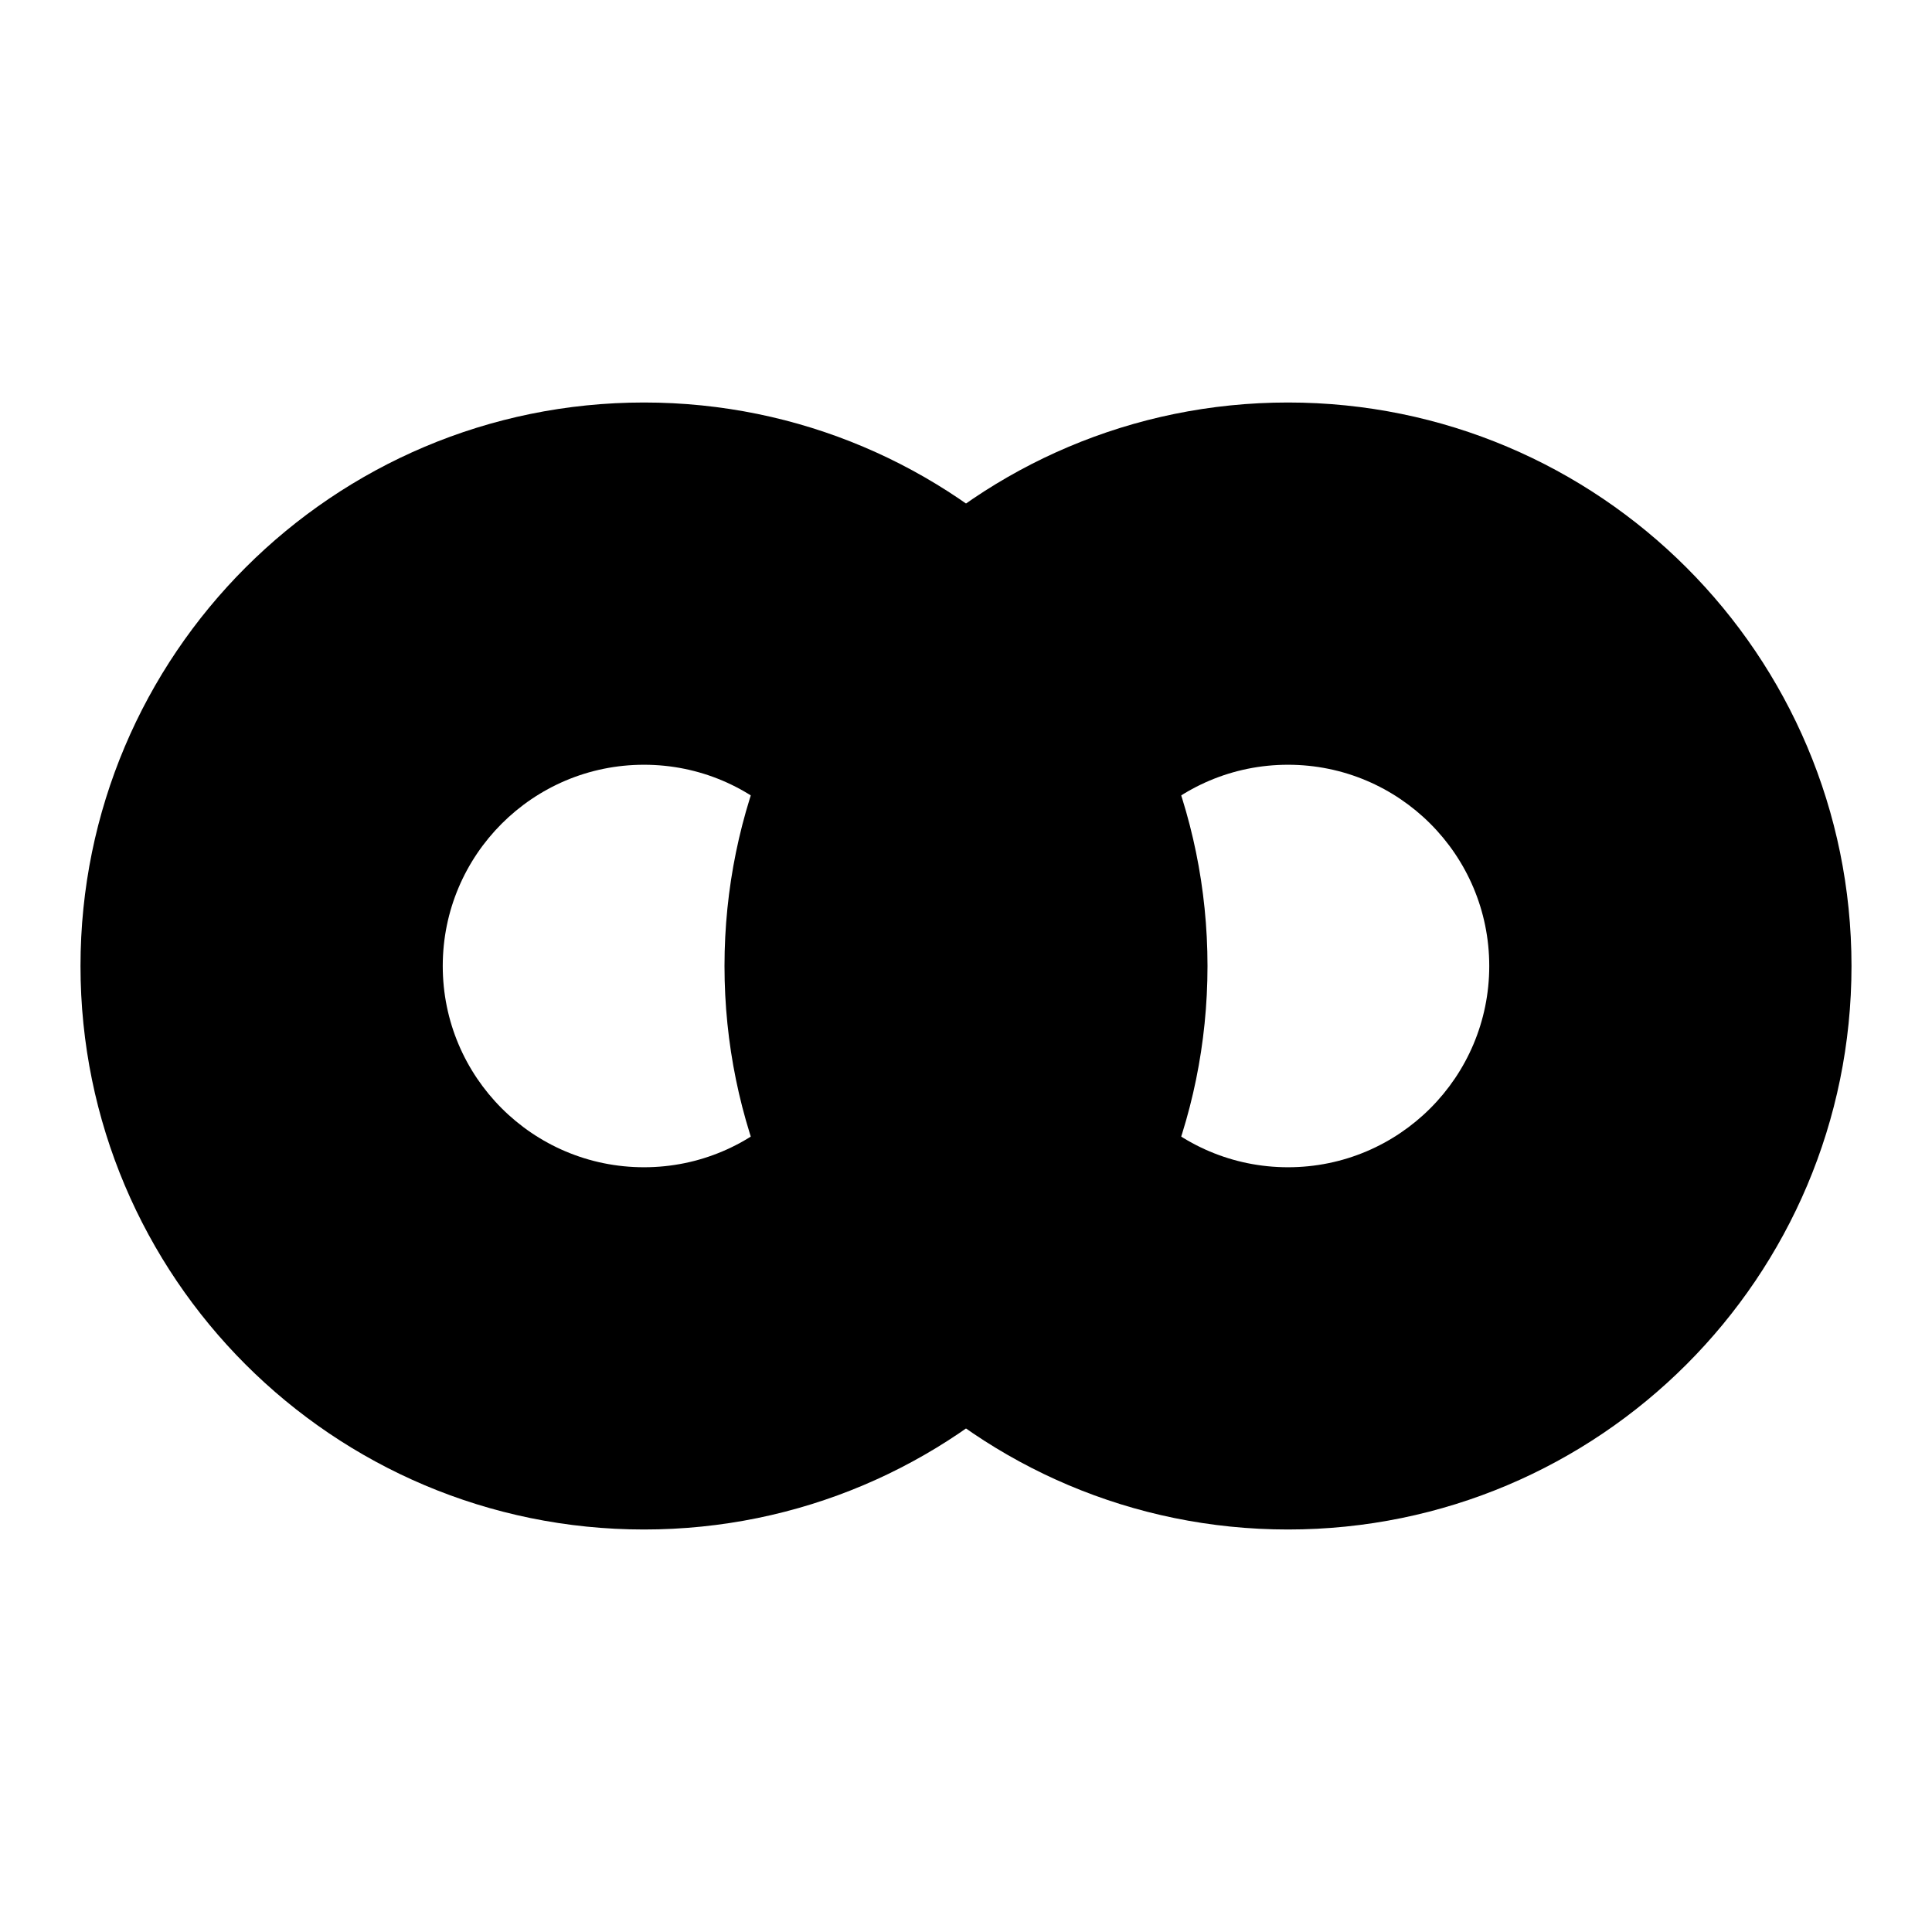
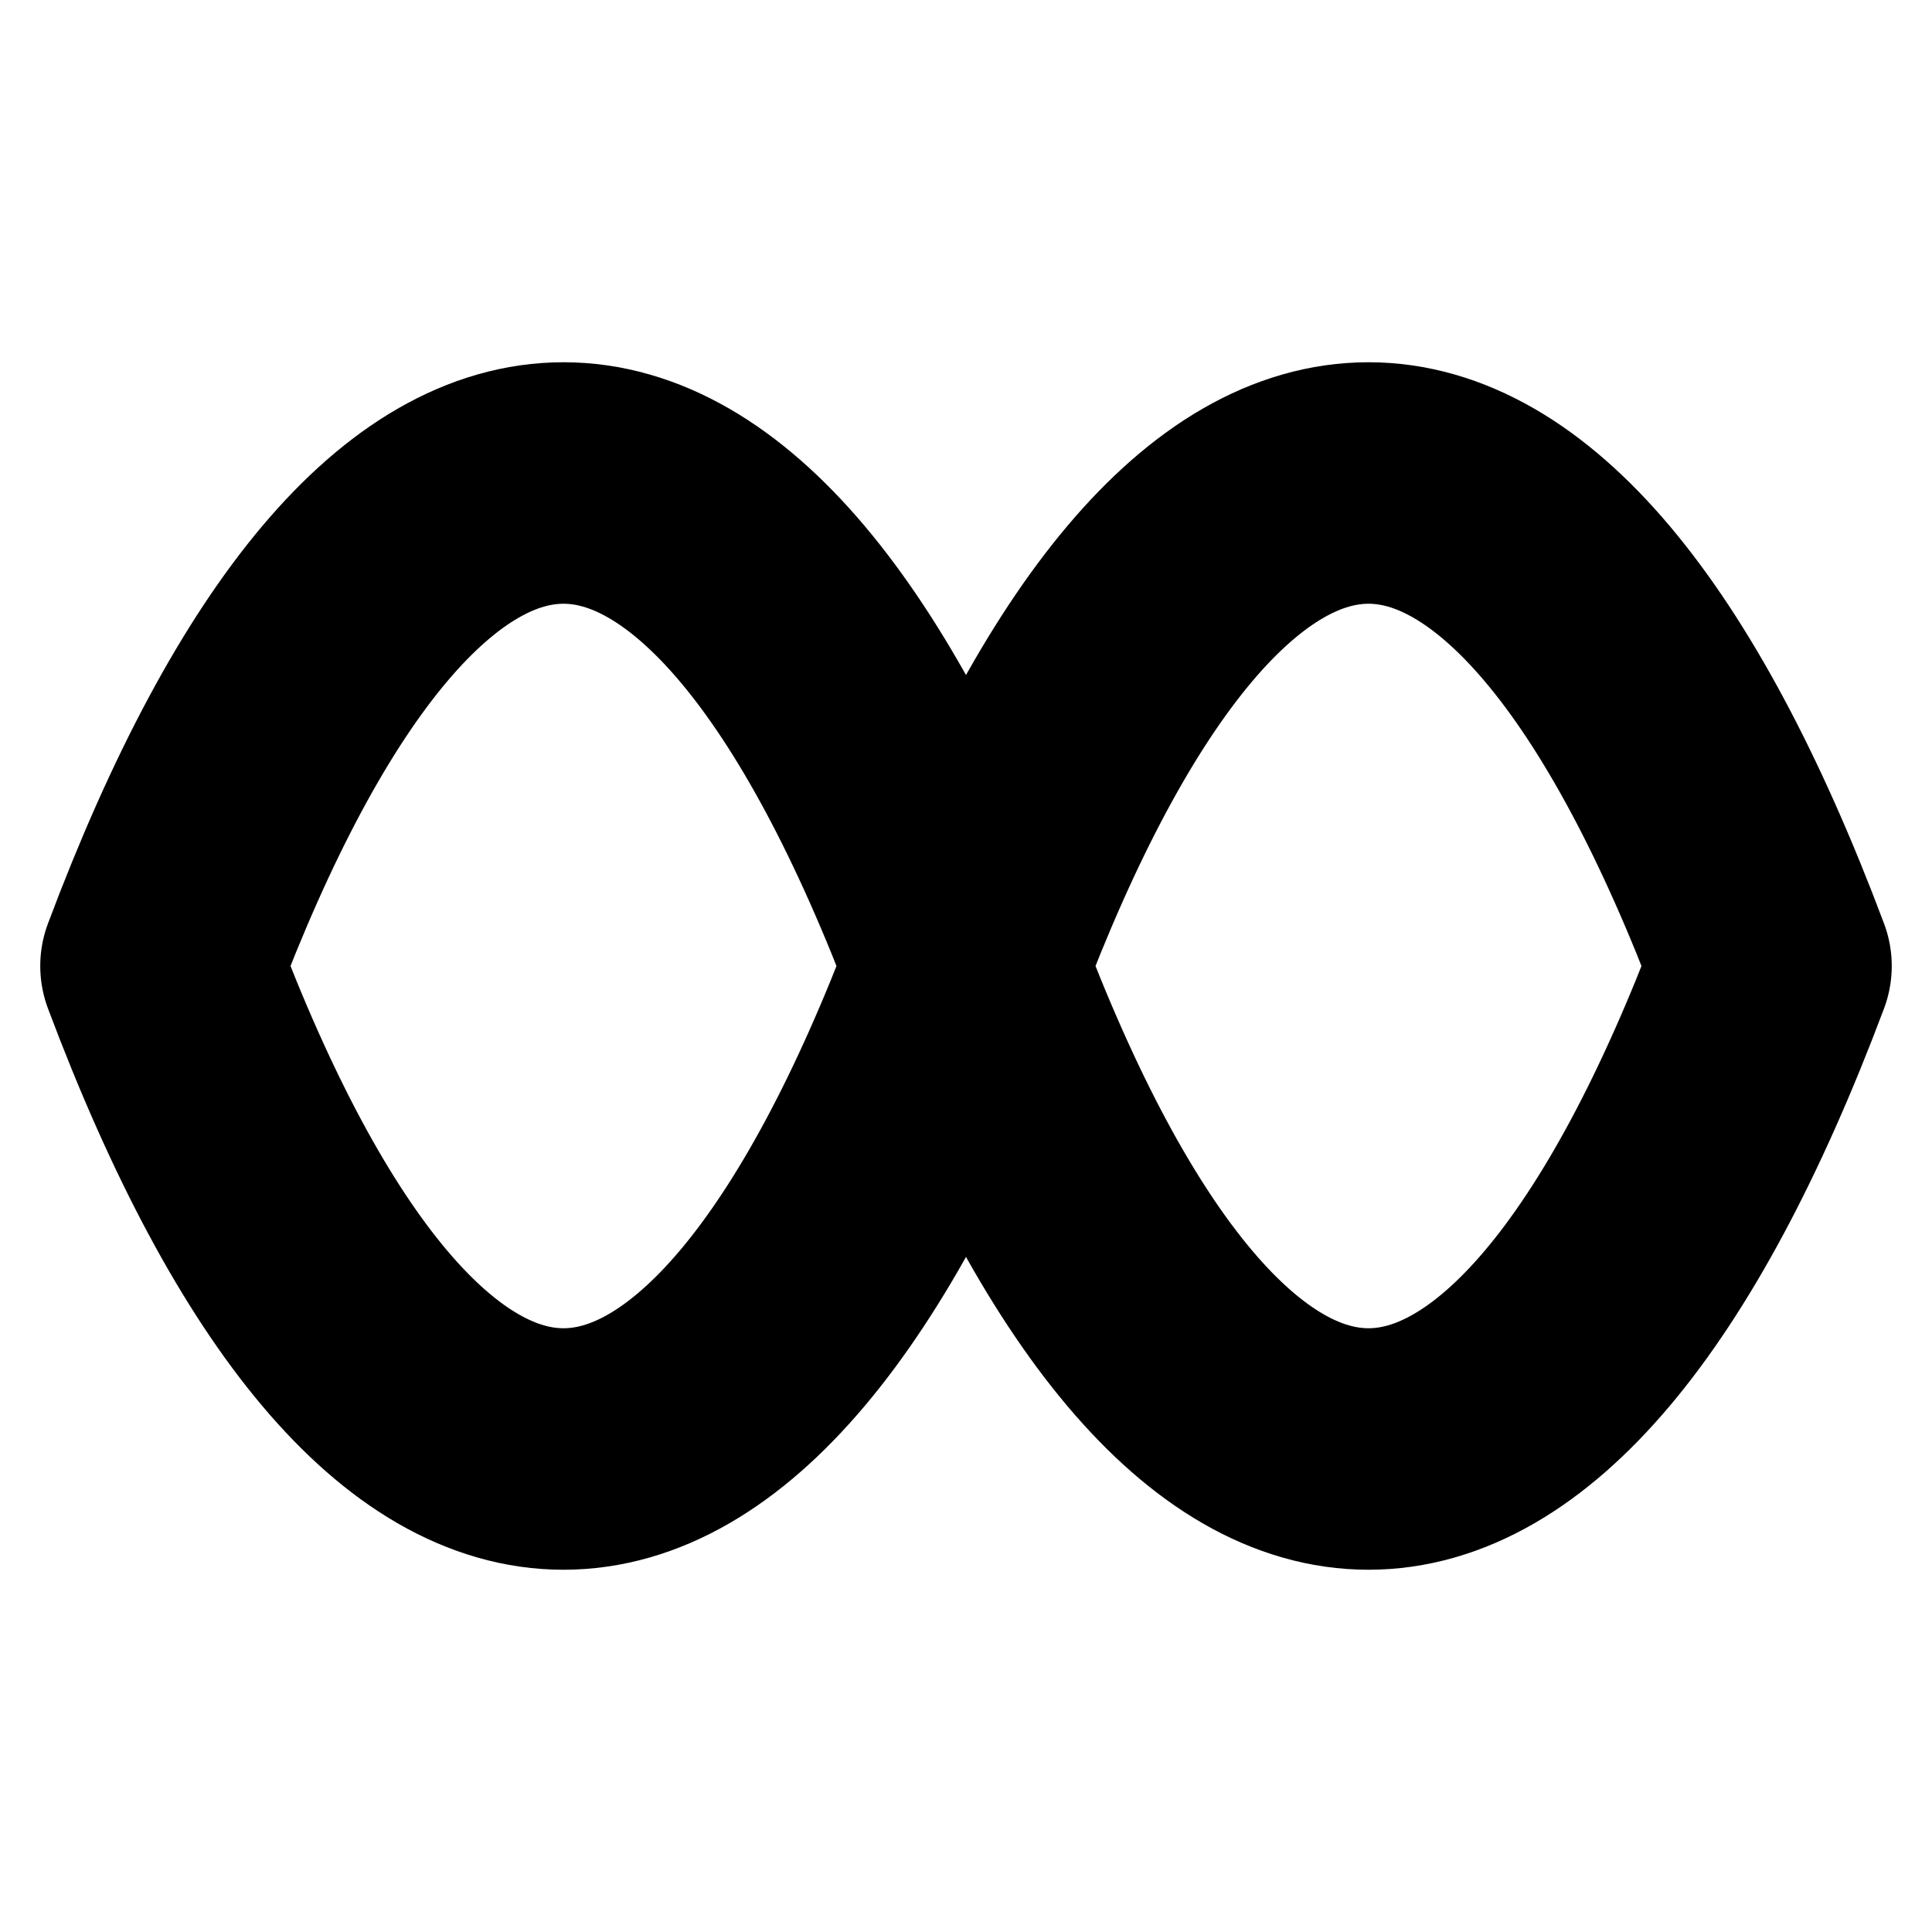
- <svg xmlns="http://www.w3.org/2000/svg" viewBox="0 0 24 24" fill="currentColor" aria-hidden="true">
-   <path fill-rule="evenodd" d="M15 12A7 7 0 1 1 1 12A7 7 0 1 1 15 12ZM10.5 12A2.5 2.5 0 1 0 5.5 12A2.5 2.5 0 1 0 10.5 12Z" />
-   <path fill-rule="evenodd" d="M23 12A7 7 0 1 1 9 12A7 7 0 1 1 23 12ZM18.5 12A2.5 2.5 0 1 0 13.5 12A2.5 2.5 0 1 0 18.5 12Z" />
+ <svg xmlns="http://www.w3.org/2000/svg" viewBox="0 0 24 24" fill="none" aria-hidden="true">
+   <path d="M12,12 C9,4 5,4 2,12 C5,20 9,20 12,12 C15,4 19,4 22,12 C19,20 15,20 12,12" stroke="currentColor" stroke-width="3" stroke-linecap="round" stroke-linejoin="round" />
</svg>
